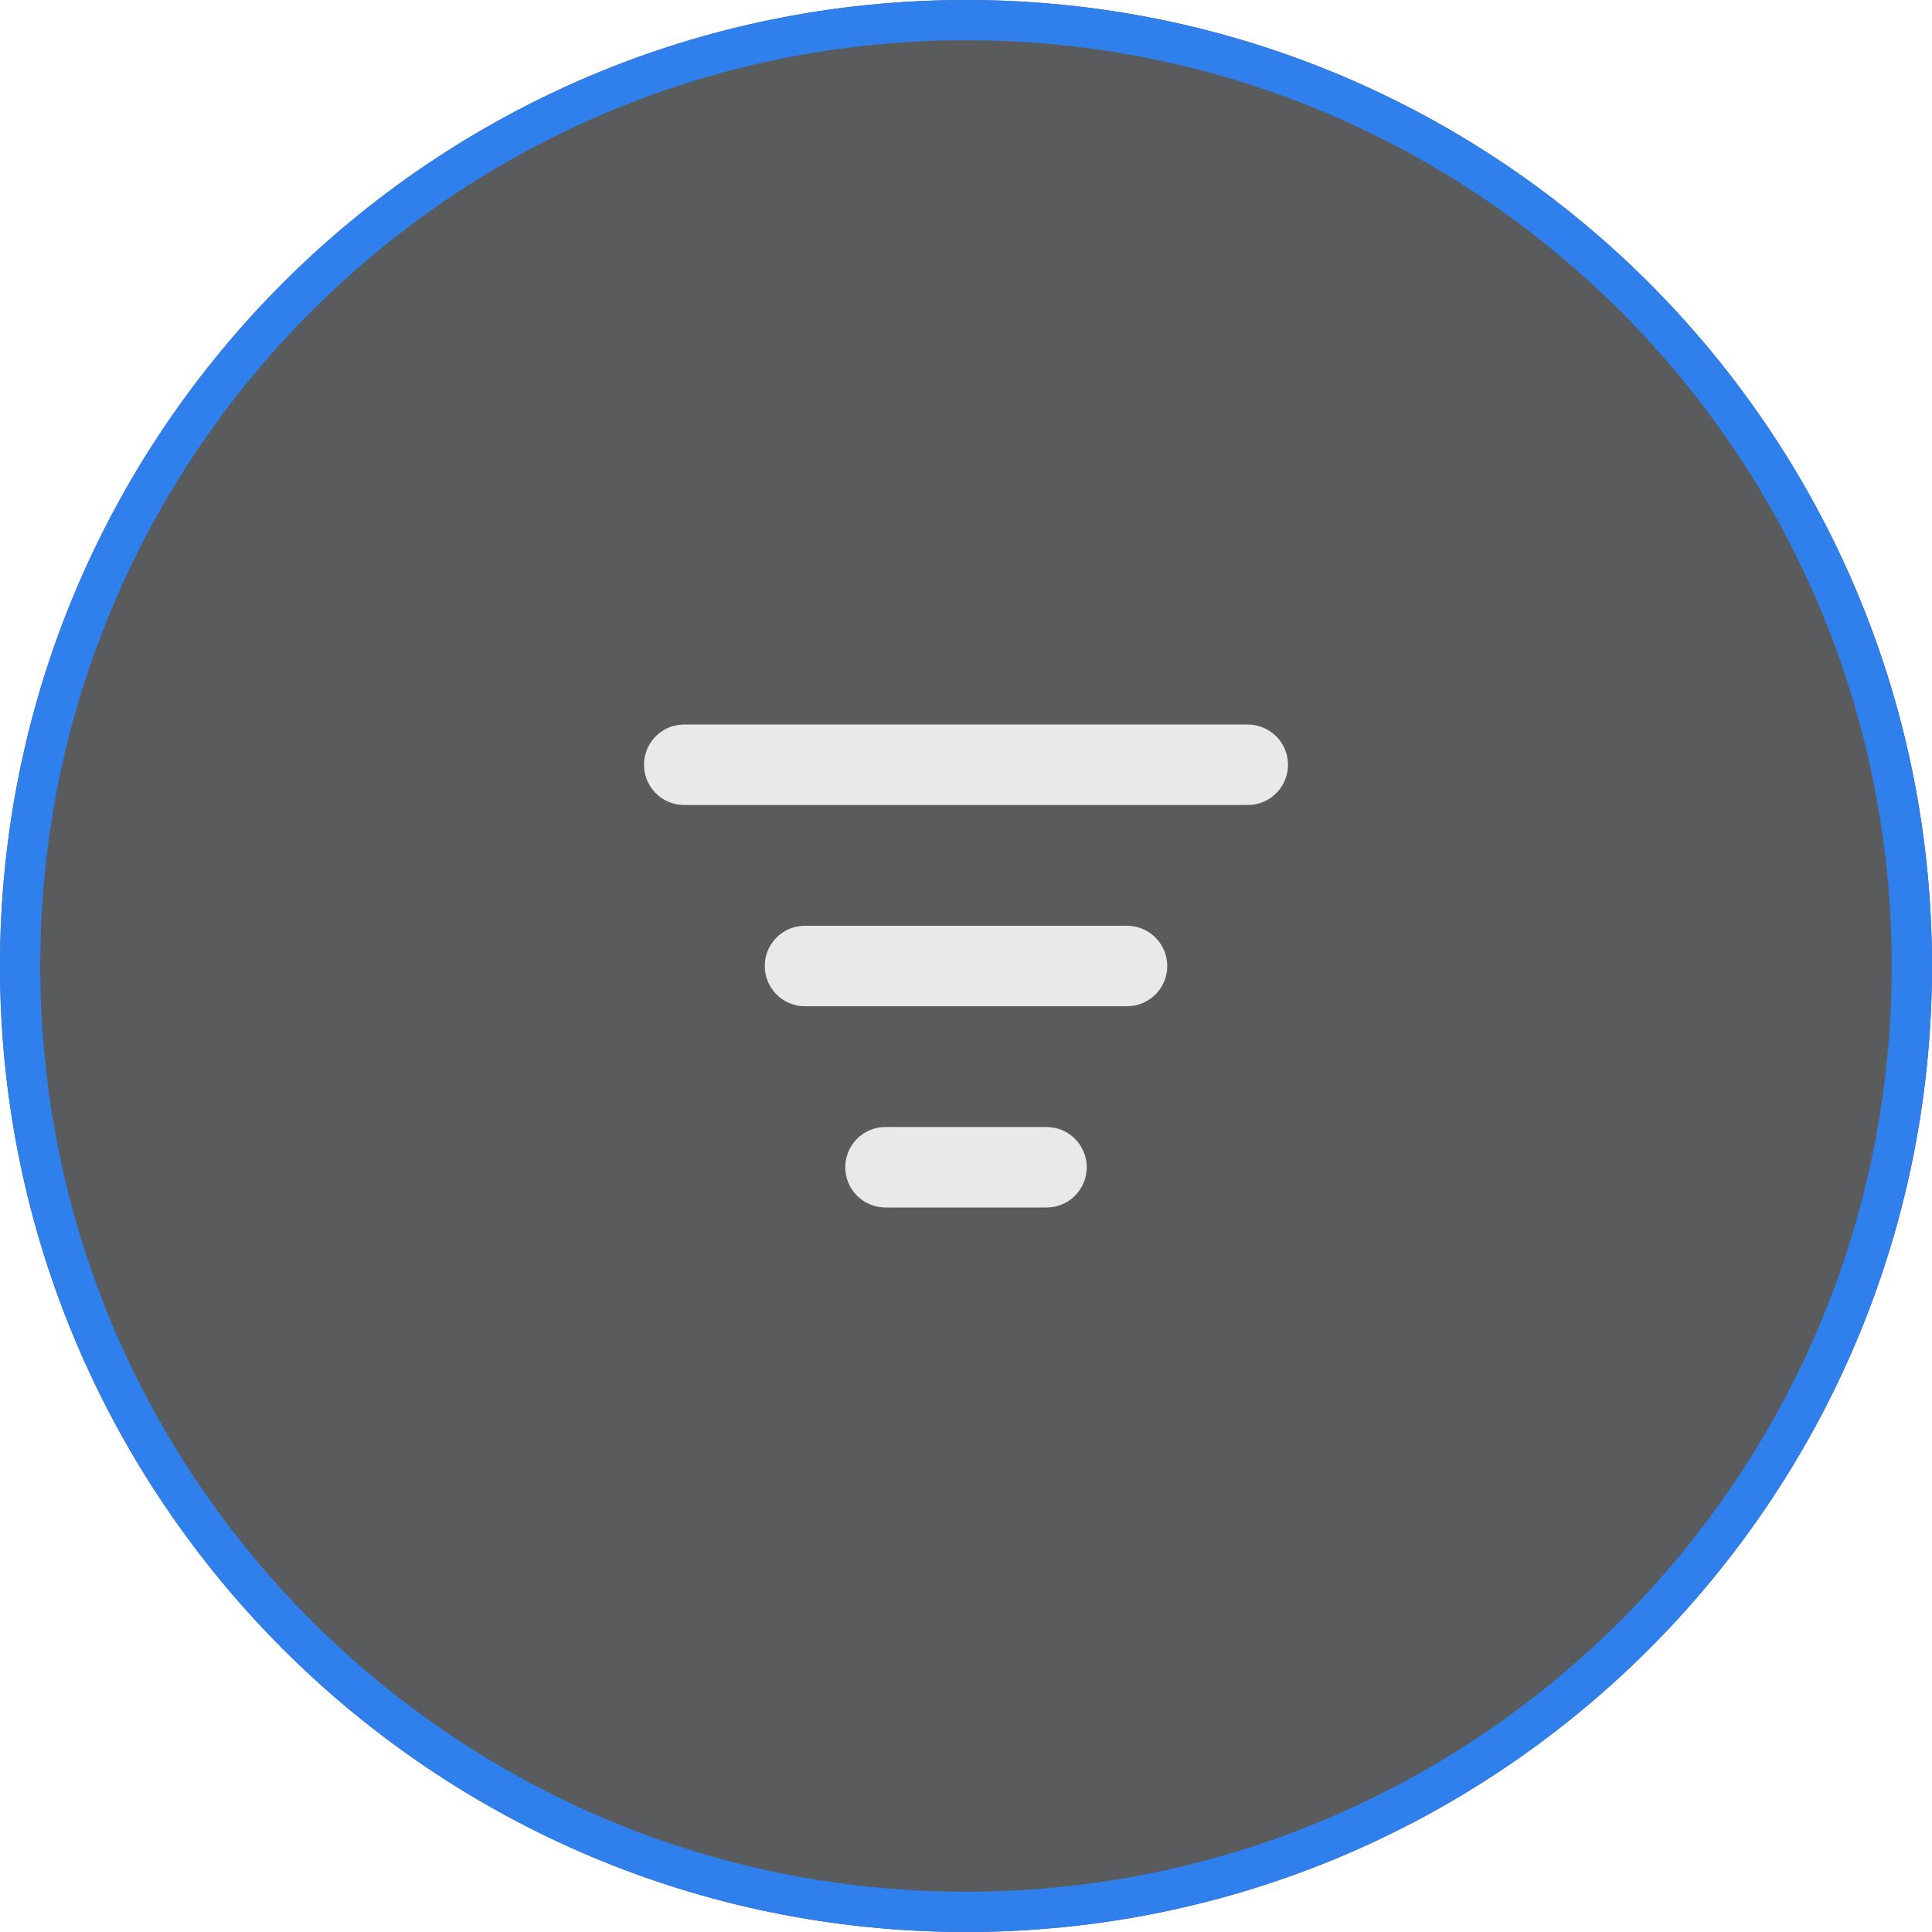
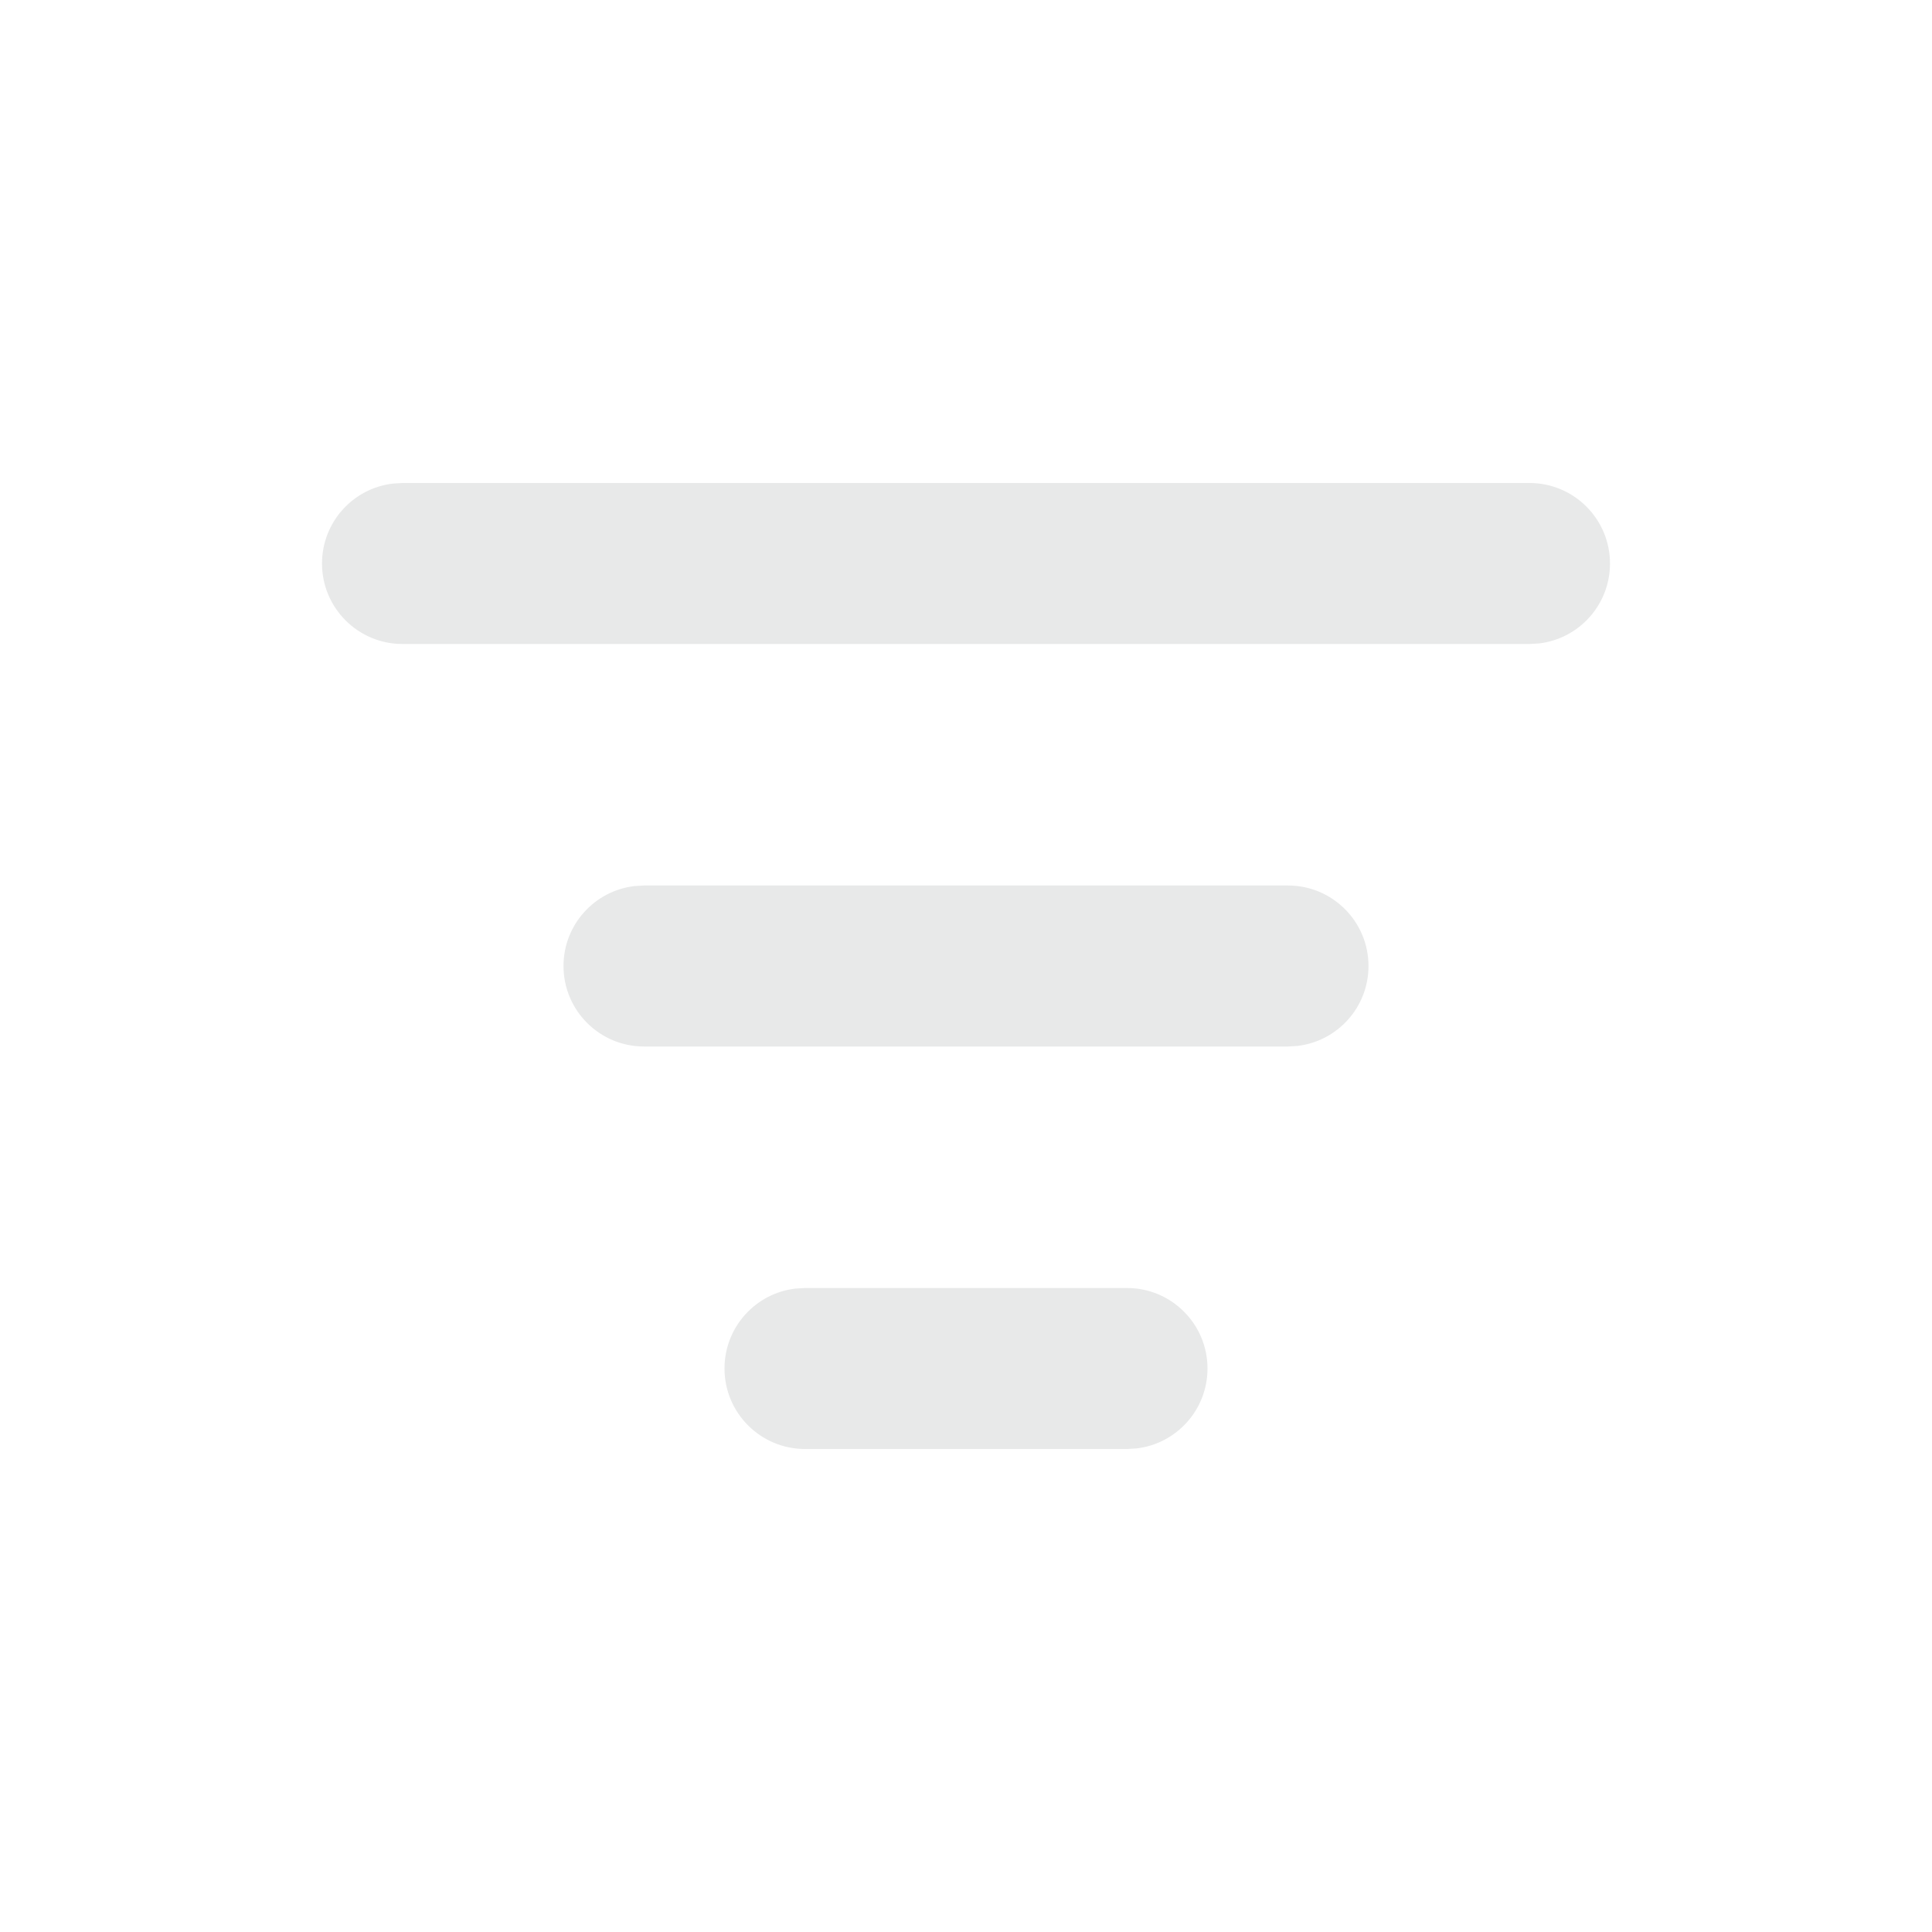
- <svg xmlns="http://www.w3.org/2000/svg" width="48" height="48" viewBox="0 0 48 48" fill="none">
-   <g filter="url(#filter0_b_111_3382)">
-     <rect width="48" height="48" rx="24" fill="#131619" fill-opacity="0.7" />
-     <rect x="0.5" y="0.5" width="47" height="47" rx="23.5" stroke="#2F80ED" />
-     <path d="M22 28H26C26.552 28 27 28.448 27 29C27 29.513 26.614 29.936 26.117 29.993L26 30H22C21.448 30 21 29.552 21 29C21 28.487 21.386 28.064 21.883 28.007L22 28ZM20 23H28C28.552 23 29 23.448 29 24C29 24.513 28.614 24.936 28.117 24.993L28 25H20C19.448 25 19 24.552 19 24C19 23.487 19.386 23.064 19.883 23.007L20 23ZM17 18H31C31.552 18 32 18.448 32 19C32 19.513 31.614 19.936 31.117 19.993L31 20H17C16.448 20 16 19.552 16 19C16 18.487 16.386 18.064 16.883 18.007L17 18Z" fill="#E8E9E9" />
-   </g>
-   <defs>
-     <filter id="filter0_b_111_3382" x="-8" y="-8" width="64" height="64" filterUnits="userSpaceOnUse" color-interpolation-filters="sRGB">
-       <feFlood flood-opacity="0" result="BackgroundImageFix" />
-       <feGaussianBlur in="BackgroundImageFix" stdDeviation="4" />
-       <feComposite in2="SourceAlpha" operator="in" result="effect1_backgroundBlur_111_3382" />
-       <feBlend mode="normal" in="SourceGraphic" in2="effect1_backgroundBlur_111_3382" result="shape" />
-     </filter>
-   </defs>
+ <svg xmlns="http://www.w3.org/2000/svg" width="24" height="24" viewBox="0 0 24 24" fill="none">
+   <path d="M10 16H14C14.552 16 15 16.448 15 17C15 17.513 14.614 17.936 14.117 17.993L14 18H10C9.448 18 9 17.552 9 17C9 16.487 9.386 16.064 9.883 16.007L10 16ZM8 11H16C16.552 11 17 11.448 17 12C17 12.513 16.614 12.935 16.117 12.993L16 13H8C7.448 13 7 12.552 7 12C7 11.487 7.386 11.065 7.883 11.007L8 11ZM5 6H19C19.552 6 20 6.448 20 7C20 7.513 19.614 7.936 19.117 7.993L19 8H5C4.448 8 4 7.552 4 7C4 6.487 4.386 6.064 4.883 6.007L5 6Z" fill="#E8E9E9" />
</svg>
